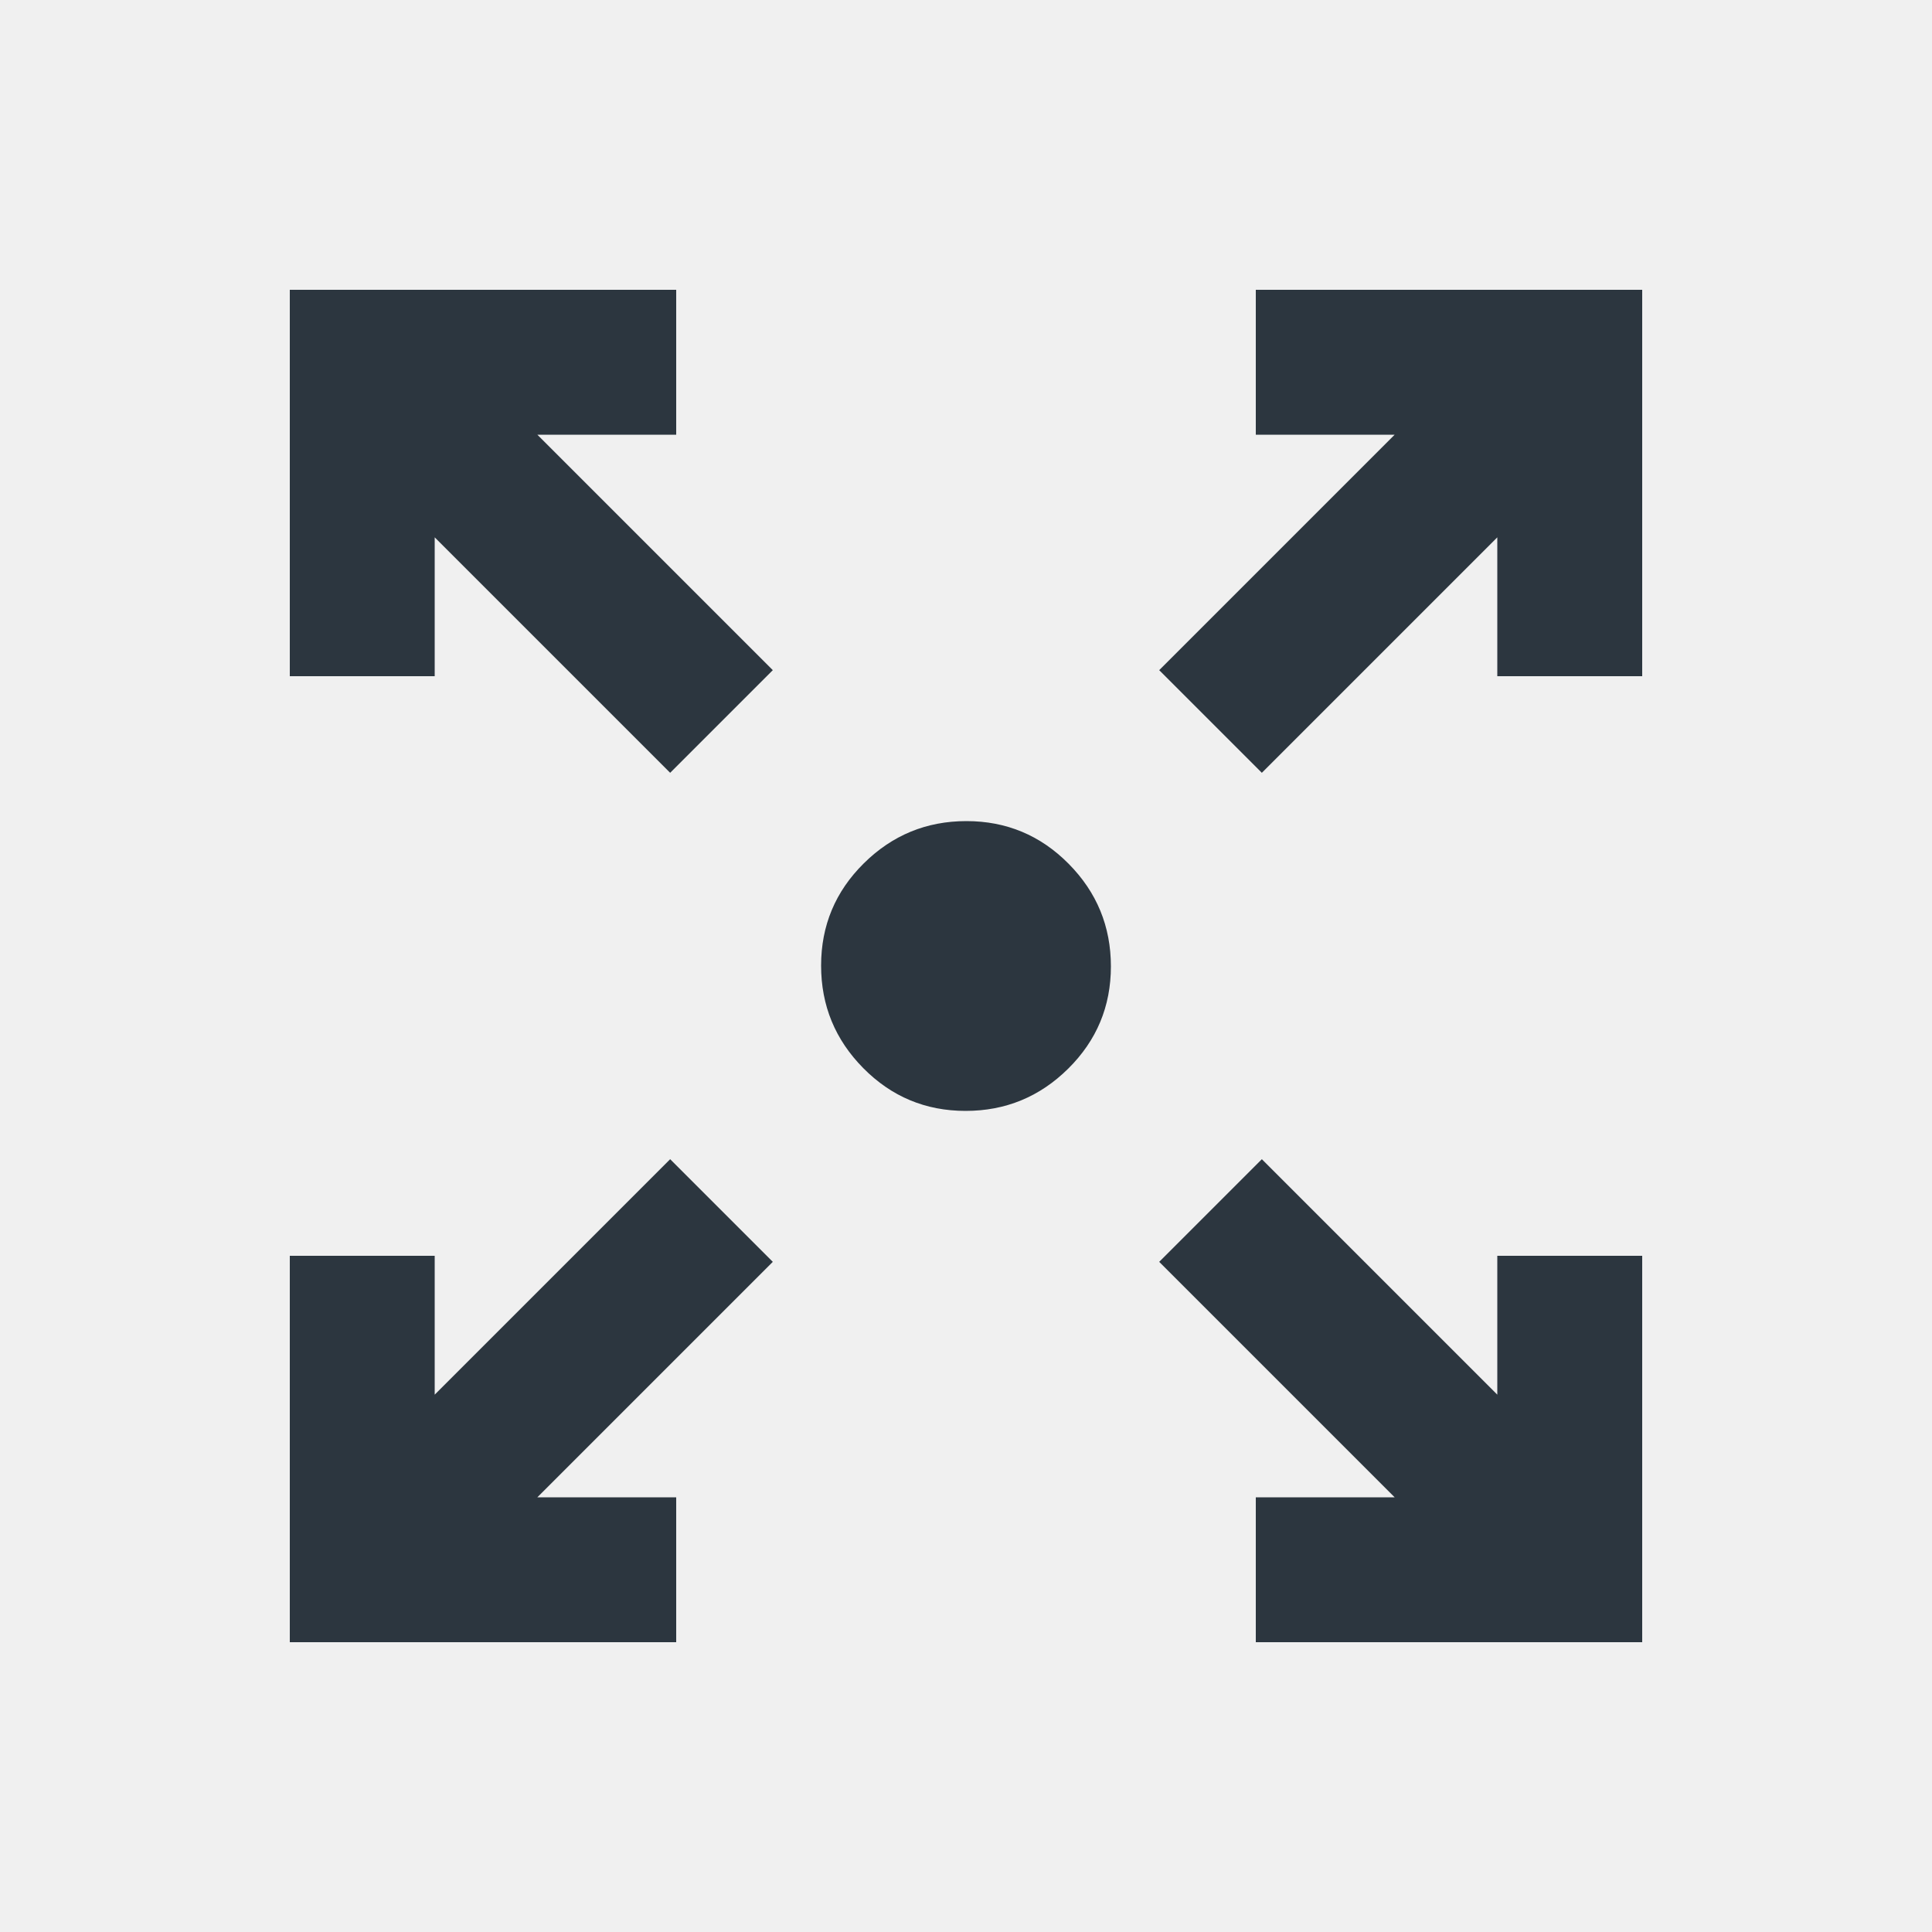
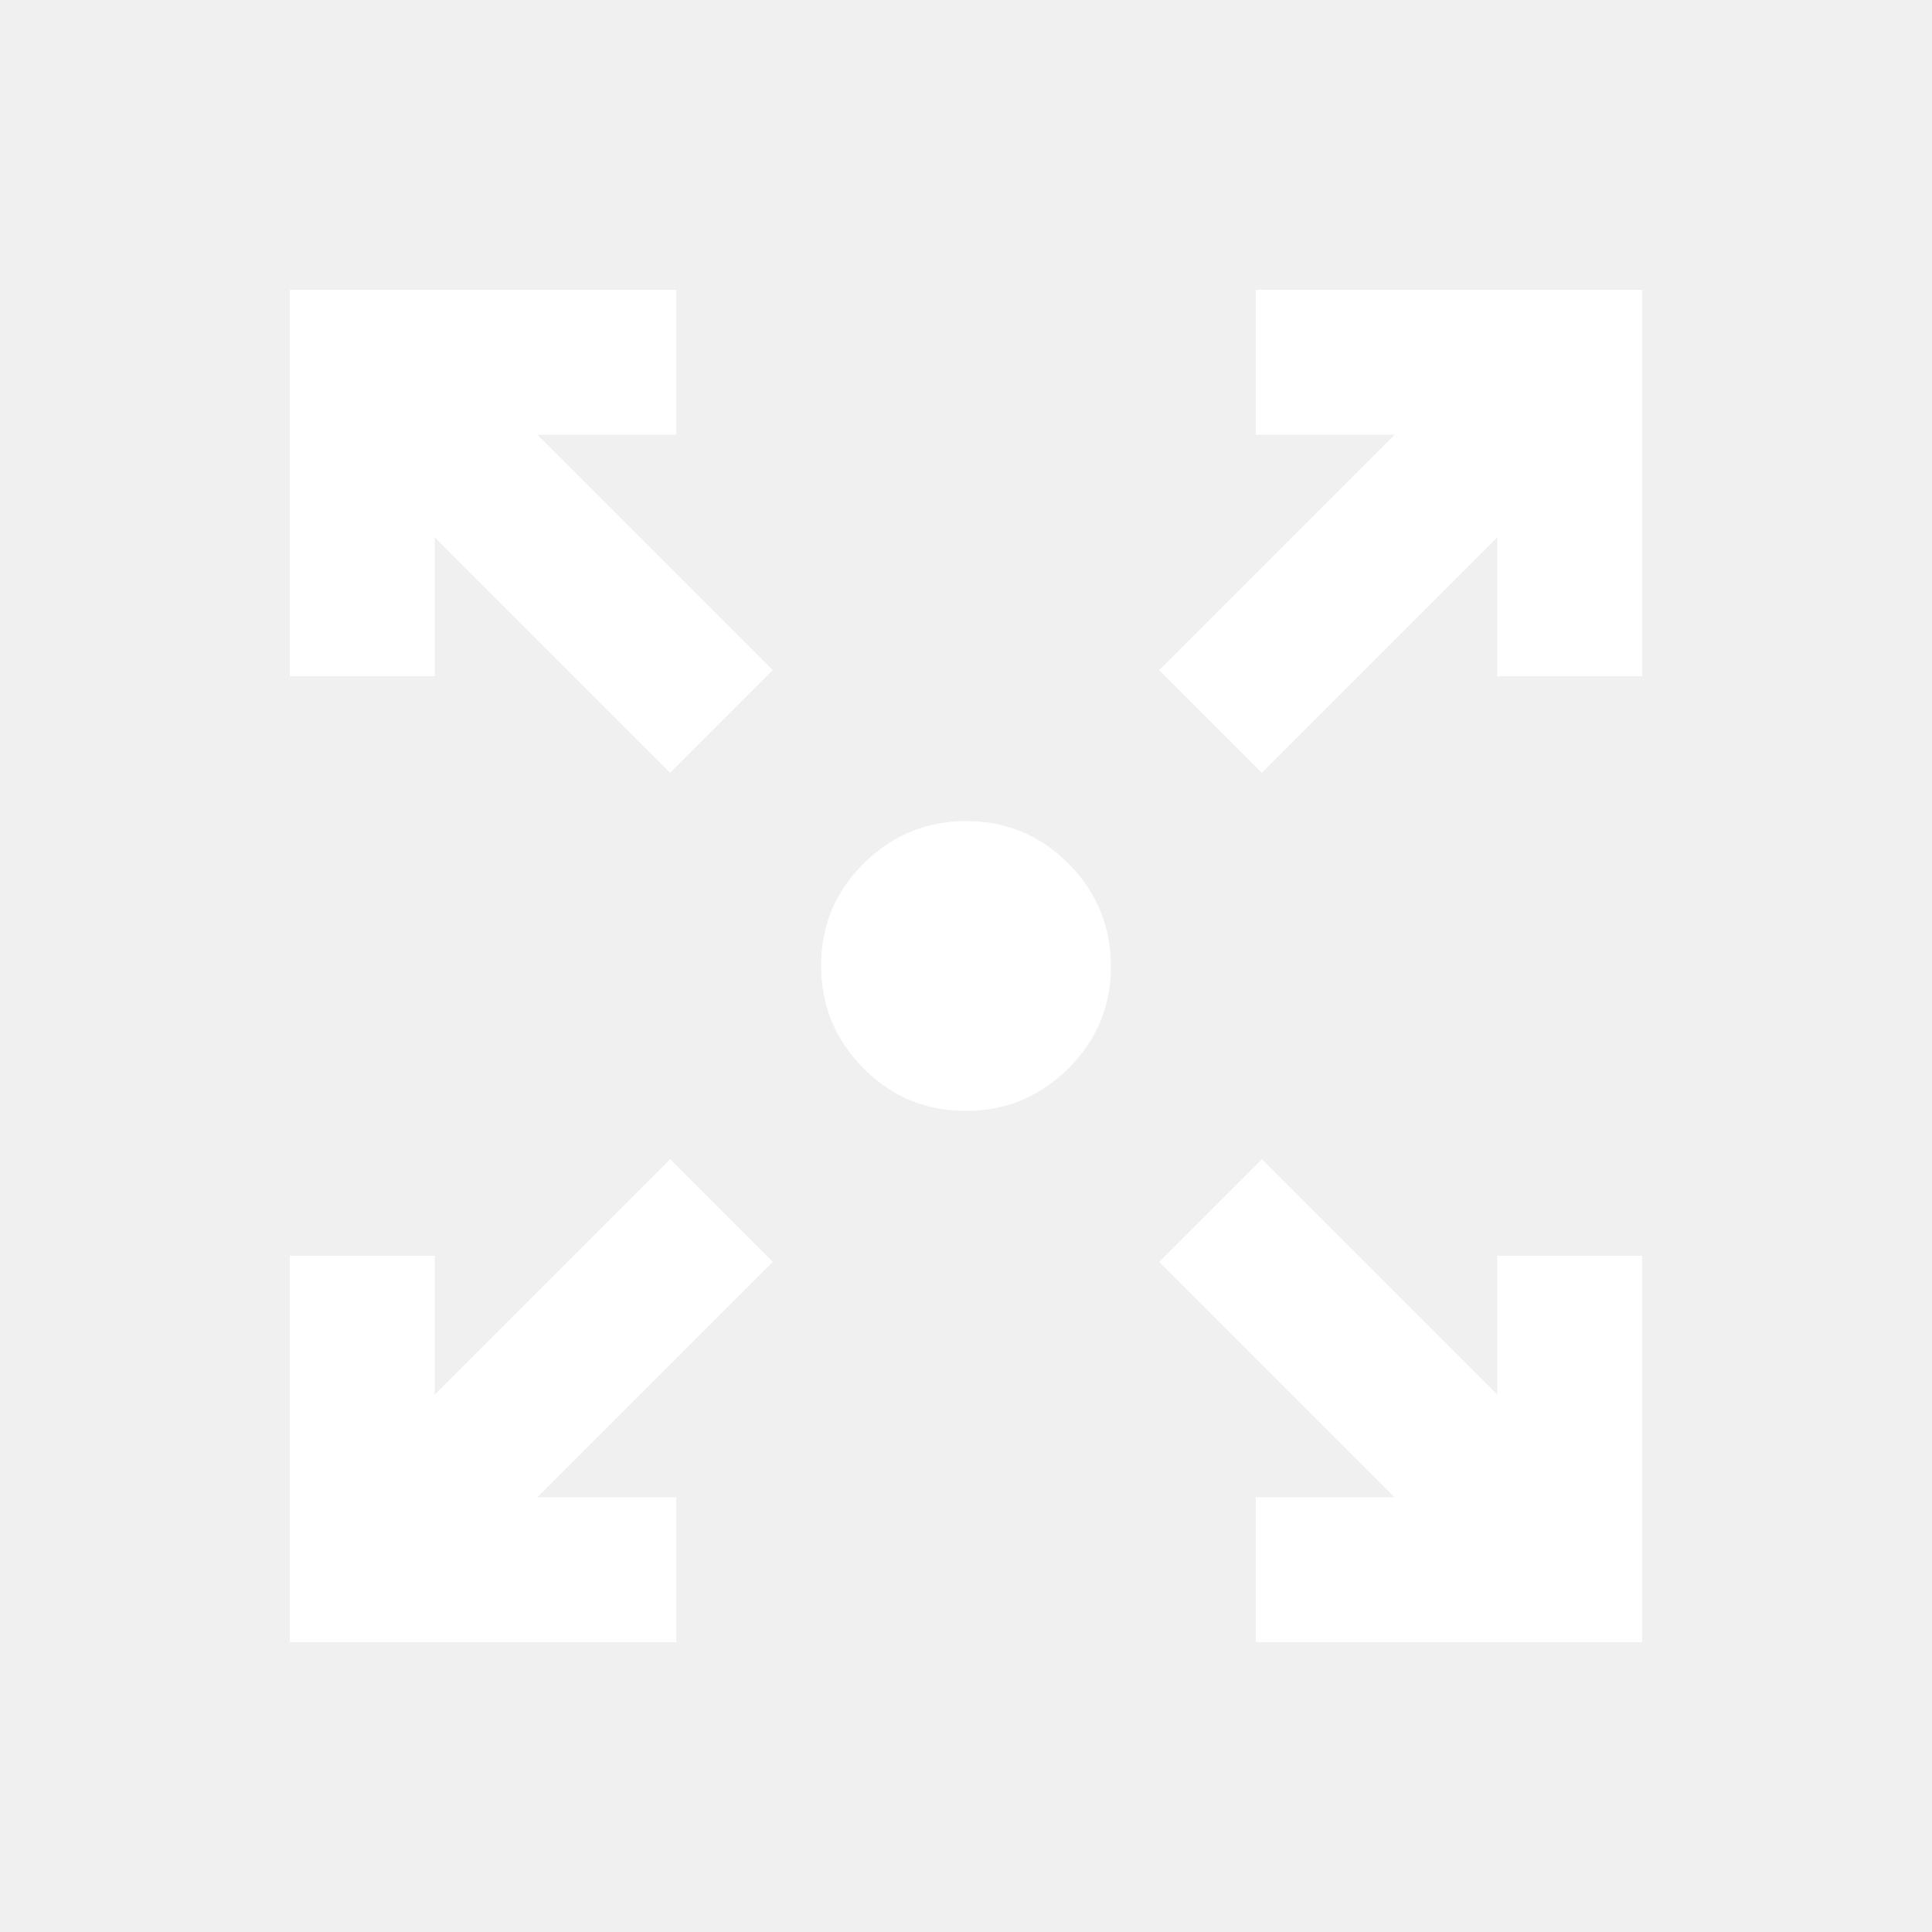
- <svg xmlns="http://www.w3.org/2000/svg" height="20px" viewBox="0 -960 960 960" width="20px" fill="#2c363f">
+ <svg xmlns="http://www.w3.org/2000/svg" height="20px" viewBox="0 -960 960 960" width="20px" fill="#ffffff">
  <path d="M144-144v-192h72v69l117-117 51 51-117 117h69v72H144Zm480 0v-72h69L576-333l51-51 117 117v-69h72v192H624ZM333-576 216-693v69h-72v-192h192v72h-69l117 117-51 51Zm294 0-51-51 117-117h-69v-72h192v192h-72v-69L627-576ZM479.79-408Q450-408 429-429.21t-21-51Q408-510 429.21-531t51-21Q510-552 531-530.79t21 51Q552-450 530.79-429t-51 21Z" />
</svg>
